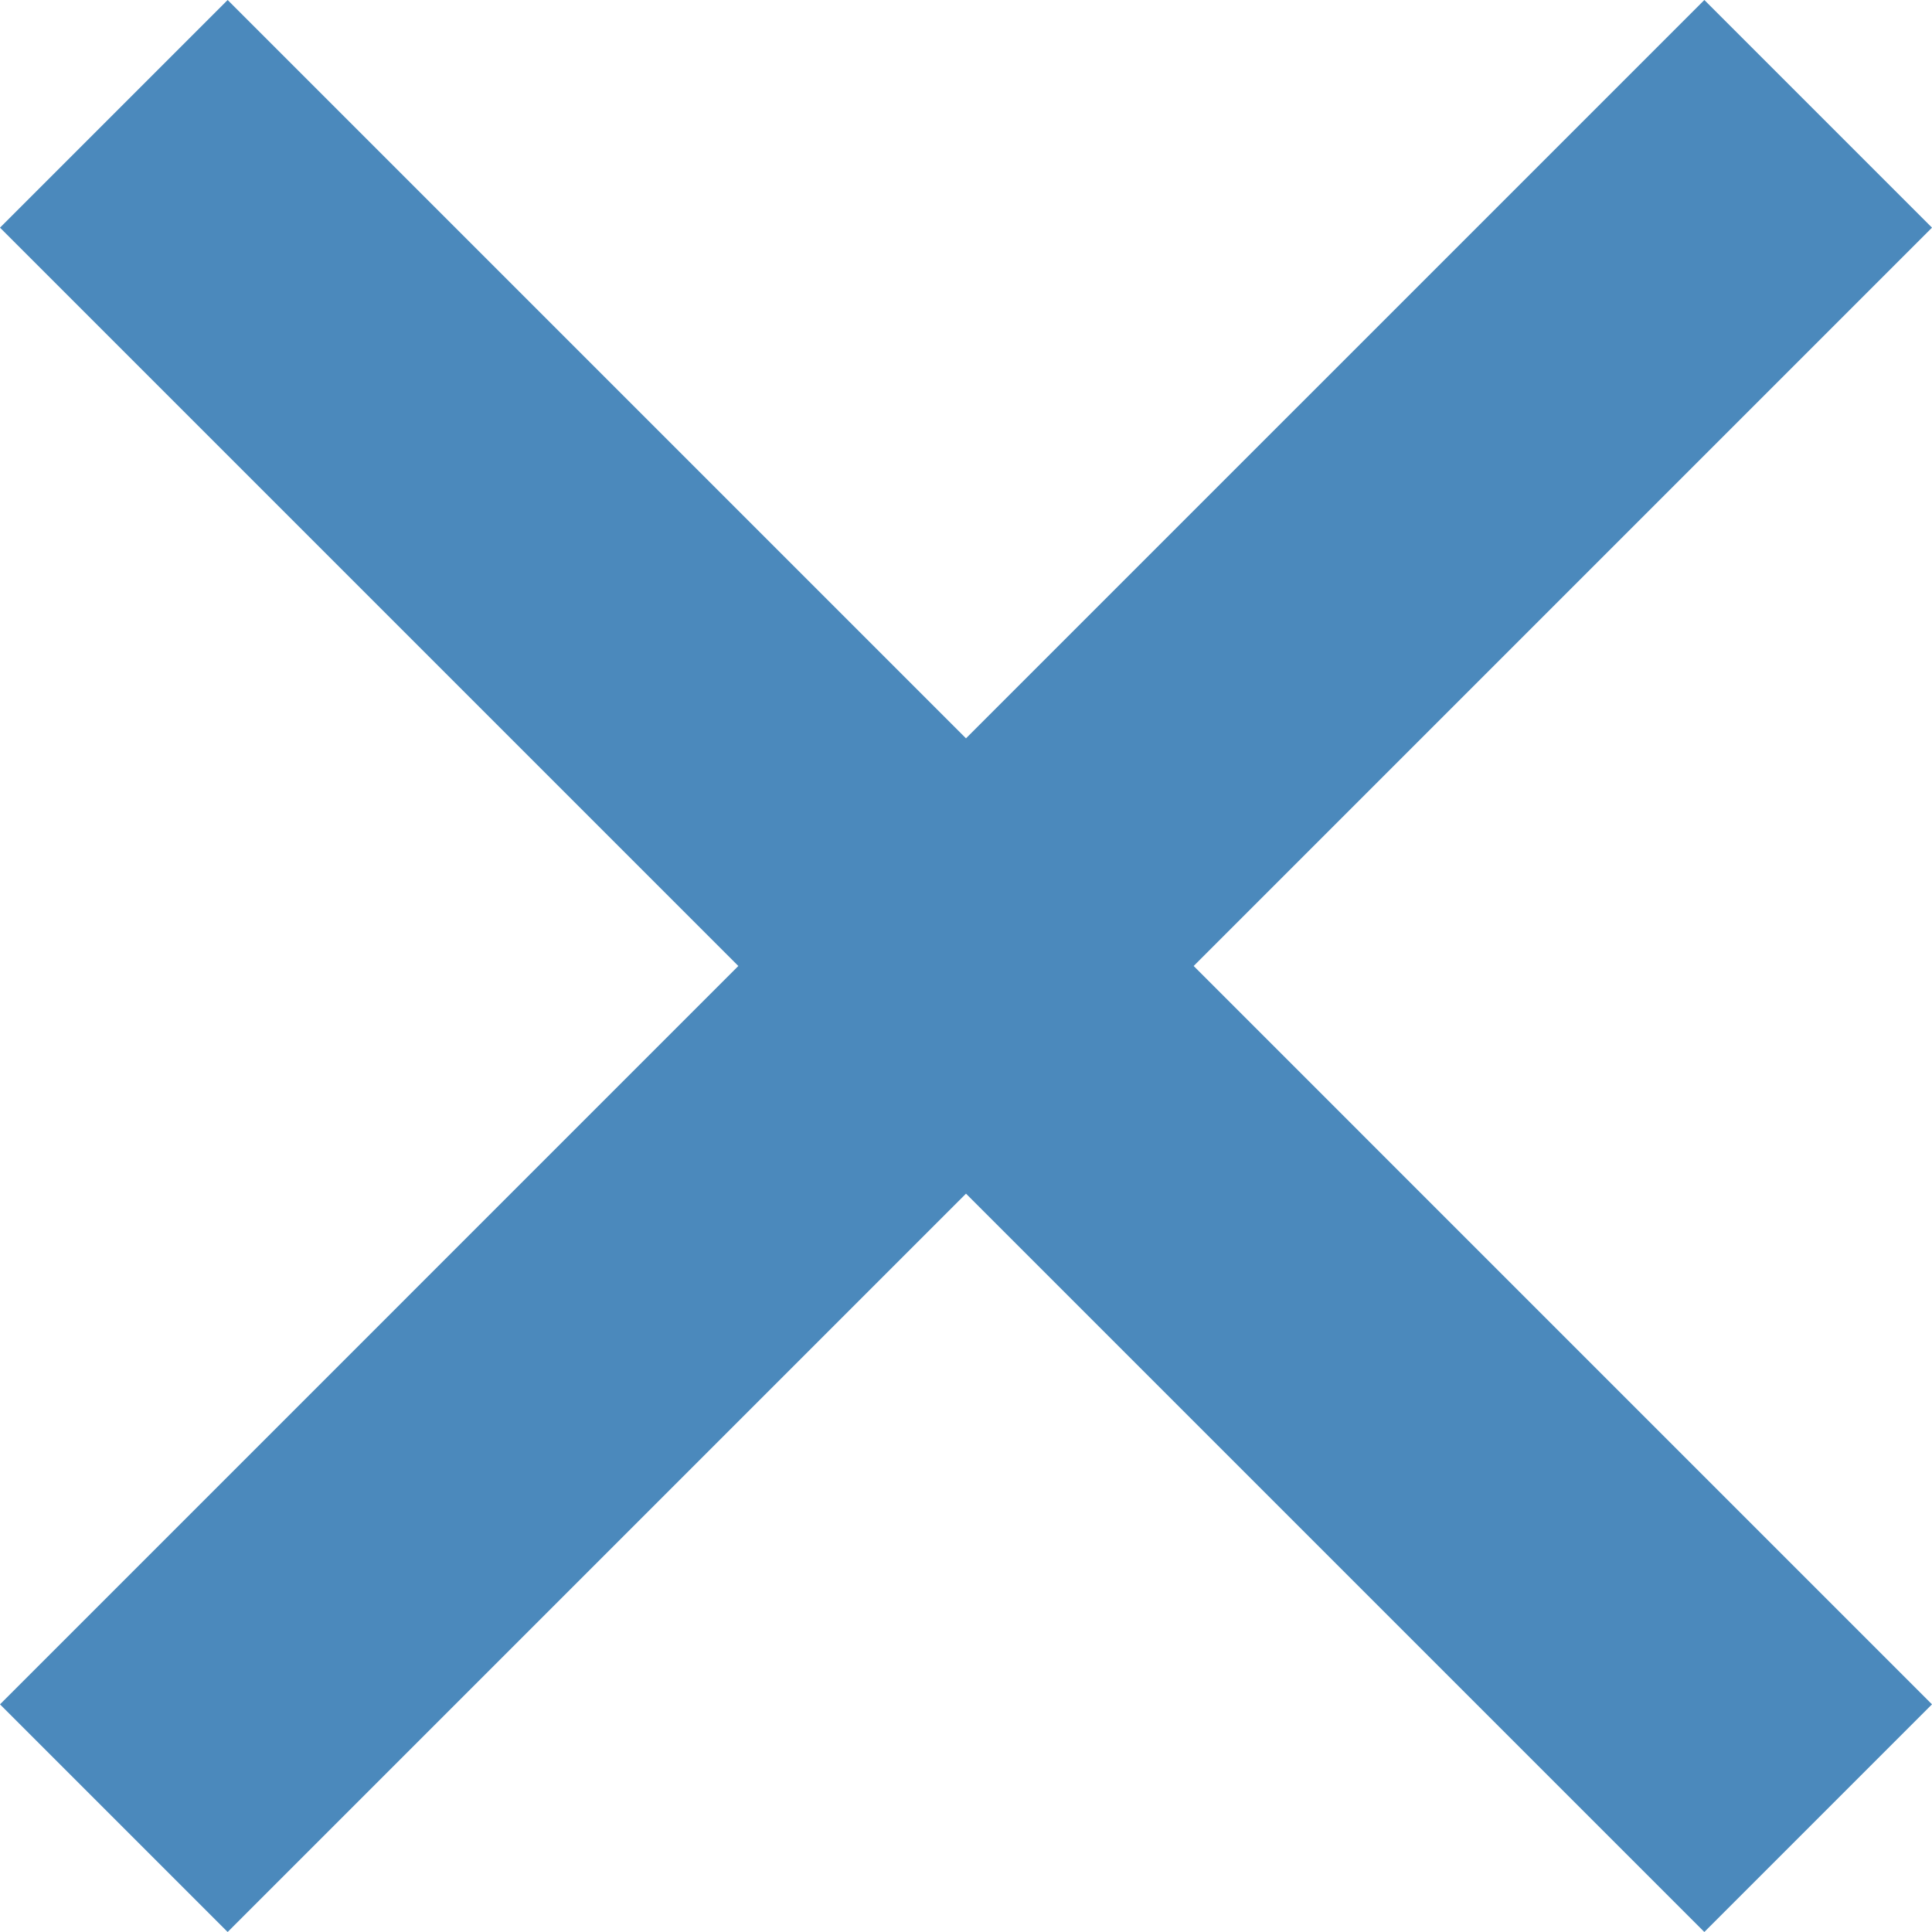
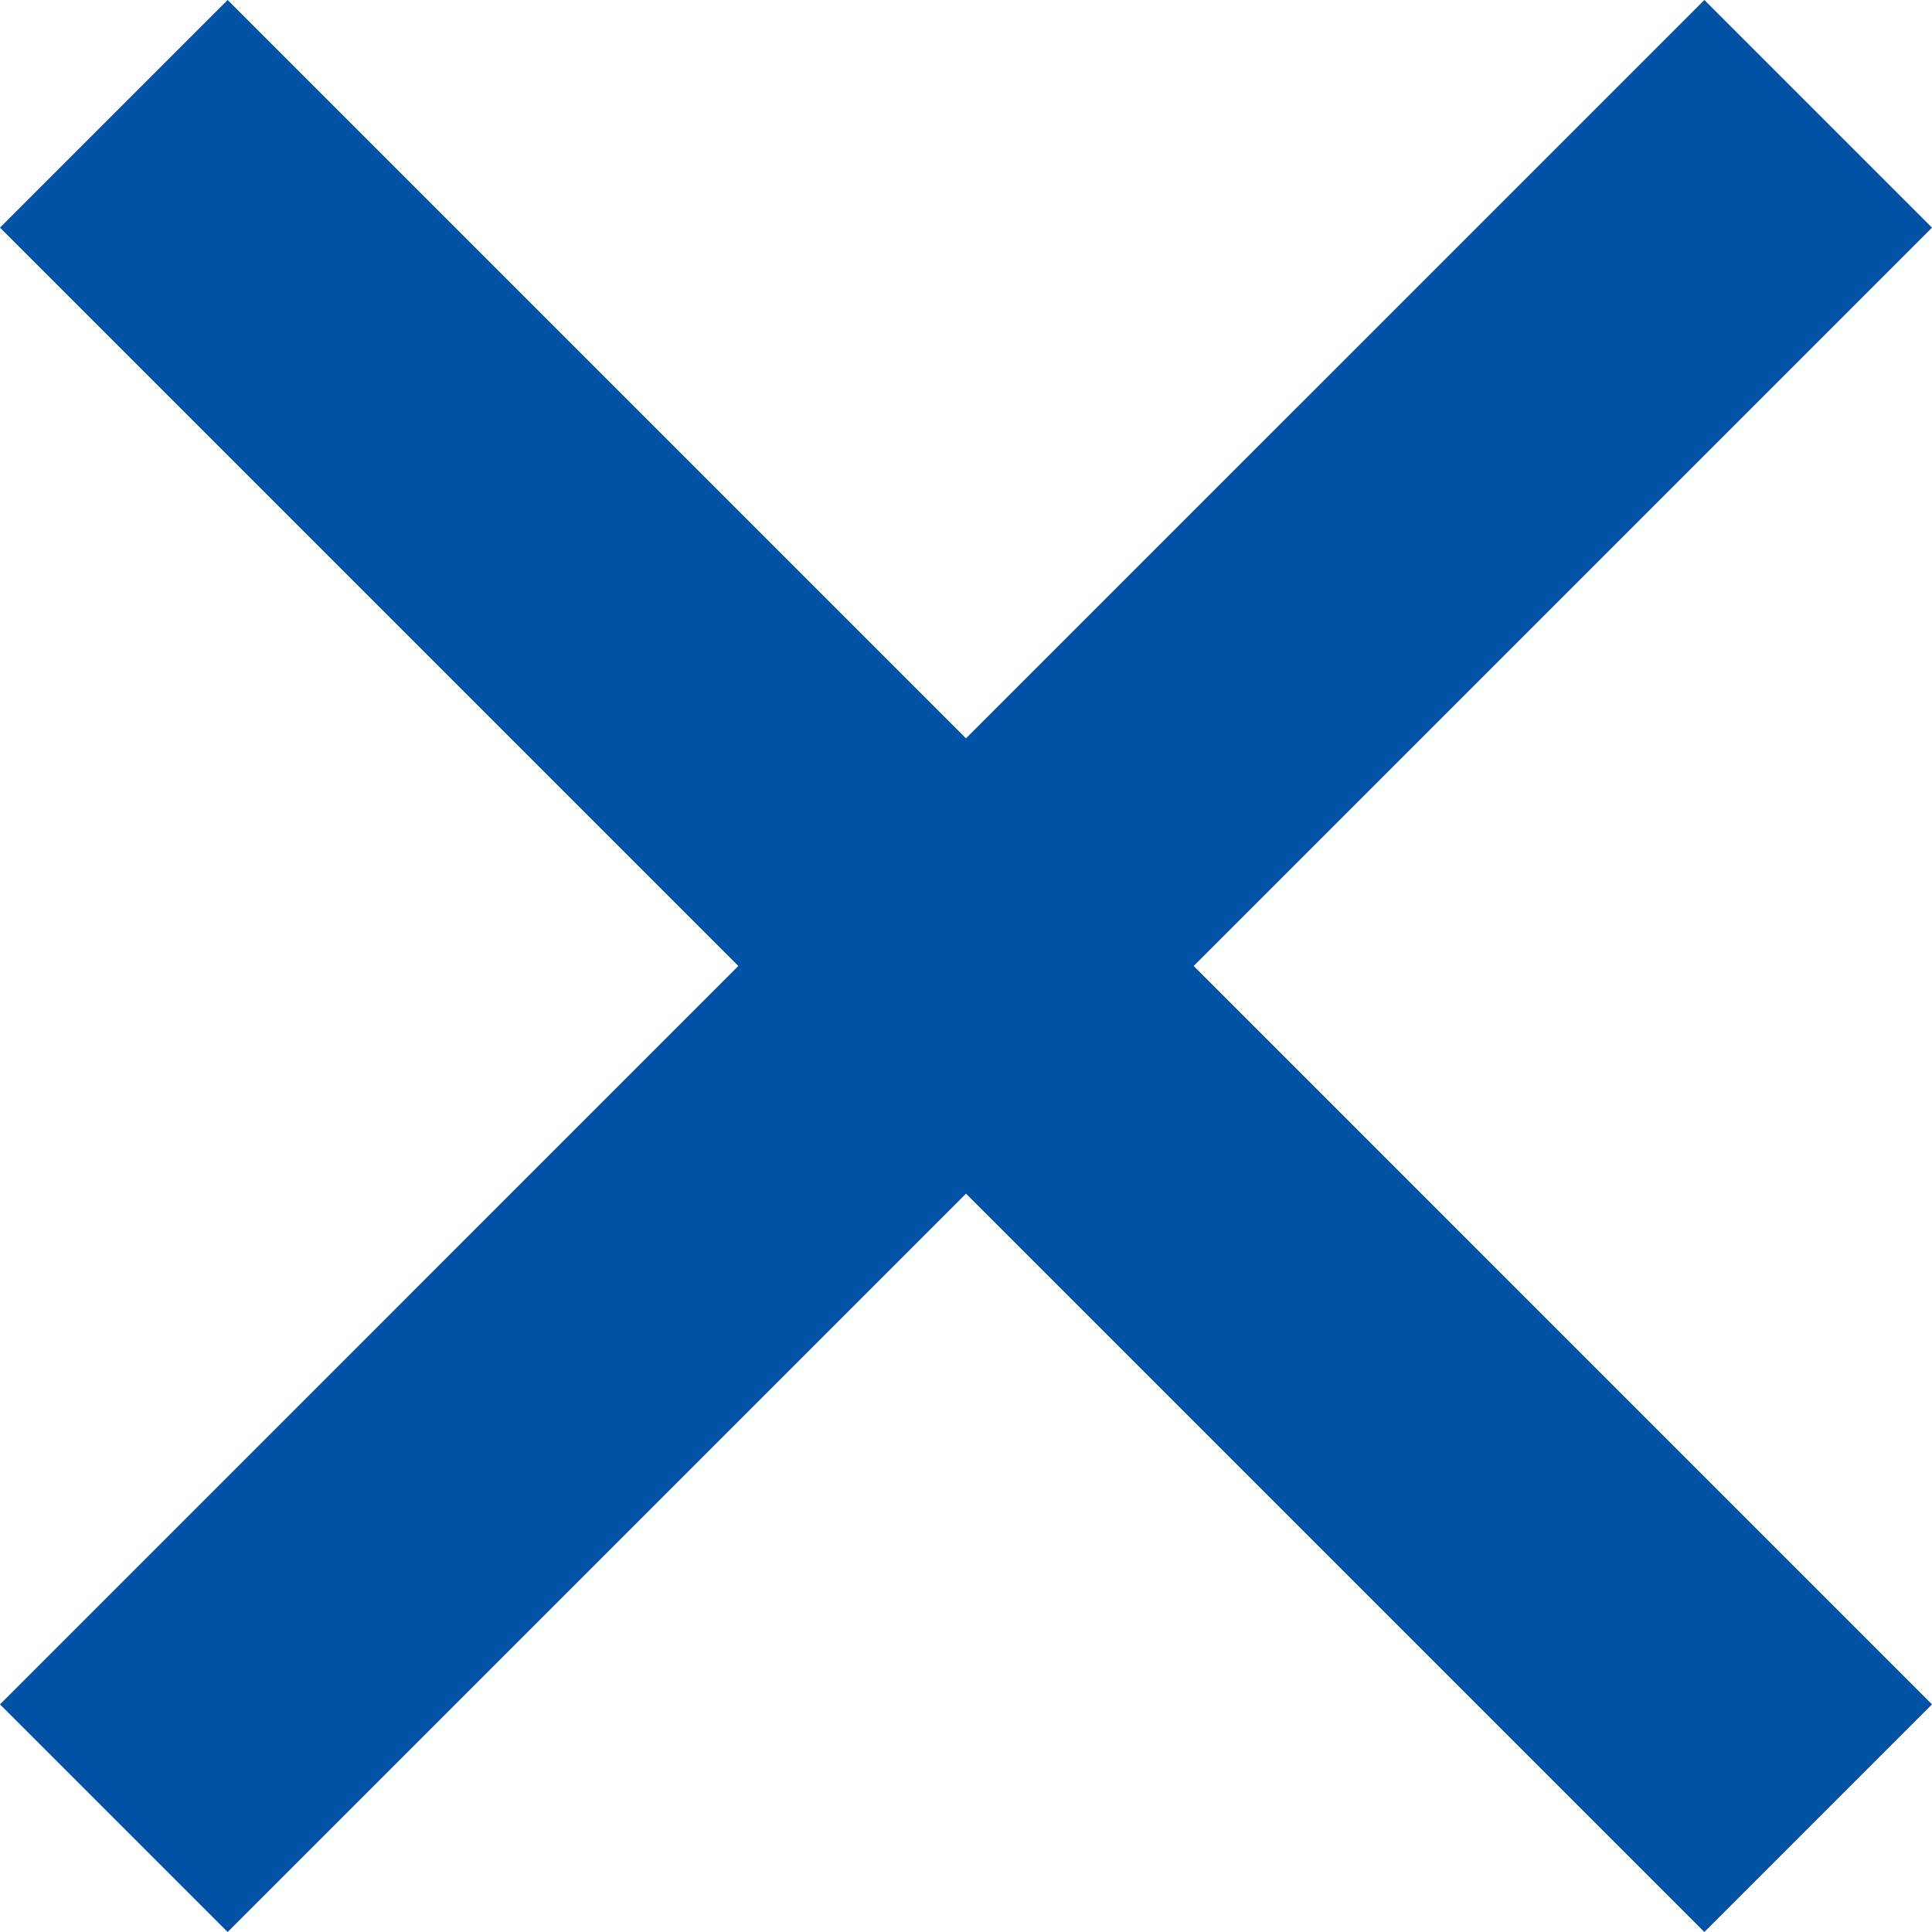
<svg xmlns="http://www.w3.org/2000/svg" id="Capa_1" enable-background="new 0 0 386.667 386.667" height="512px" viewBox="0 0 386.667 386.667" width="512px">
  <g>
-     <path d="m386.667 45.564-45.564-45.564-147.77 147.769-147.769-147.769-45.564 45.564 147.769 147.769-147.769 147.77 45.564 45.564 147.769-147.769 147.769 147.769 45.564-45.564-147.768-147.77z" data-original="#000000" class="active-path" data-old_color="#000000" fill="#4B89BC" />
+     <path d="m386.667 45.564-45.564-45.564-147.77 147.769-147.769-147.769-45.564 45.564 147.769 147.769-147.769 147.77 45.564 45.564 147.769-147.769 147.769 147.769 45.564-45.564-147.768-147.77z" data-original="#000000" class="active-path" data-old_color="#000000" fill="#0052a5" />
  </g>
</svg>
